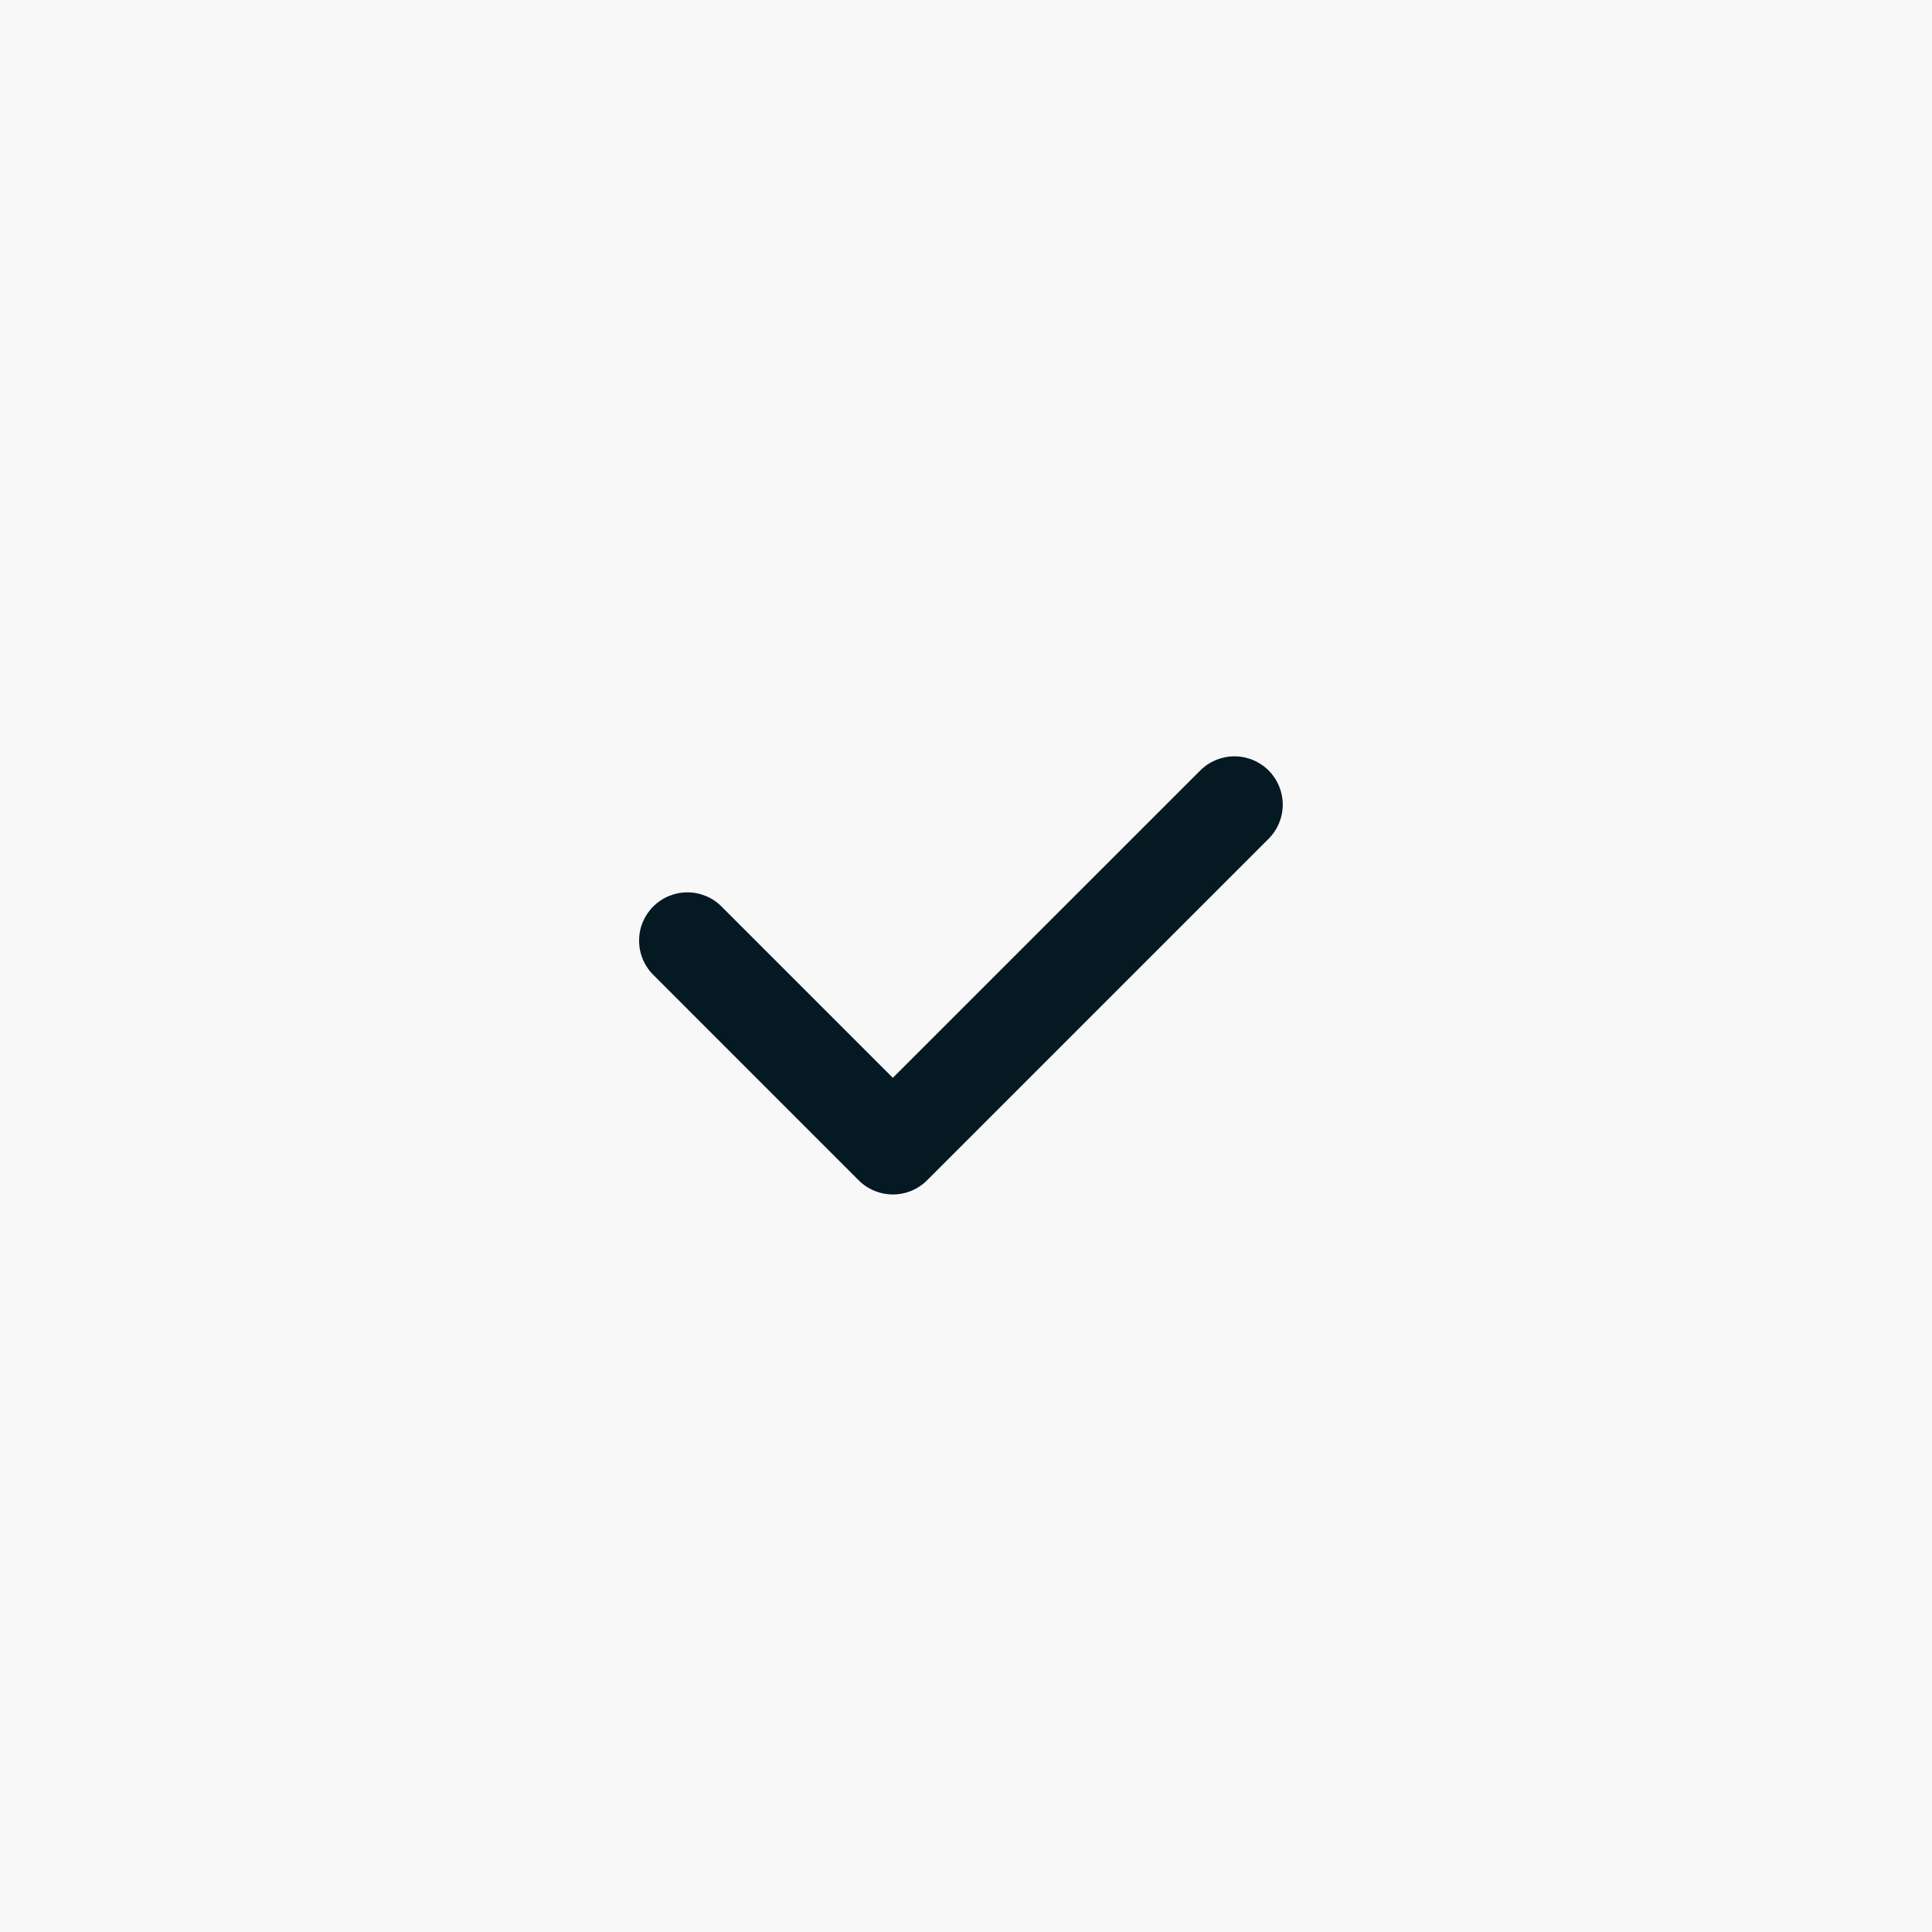
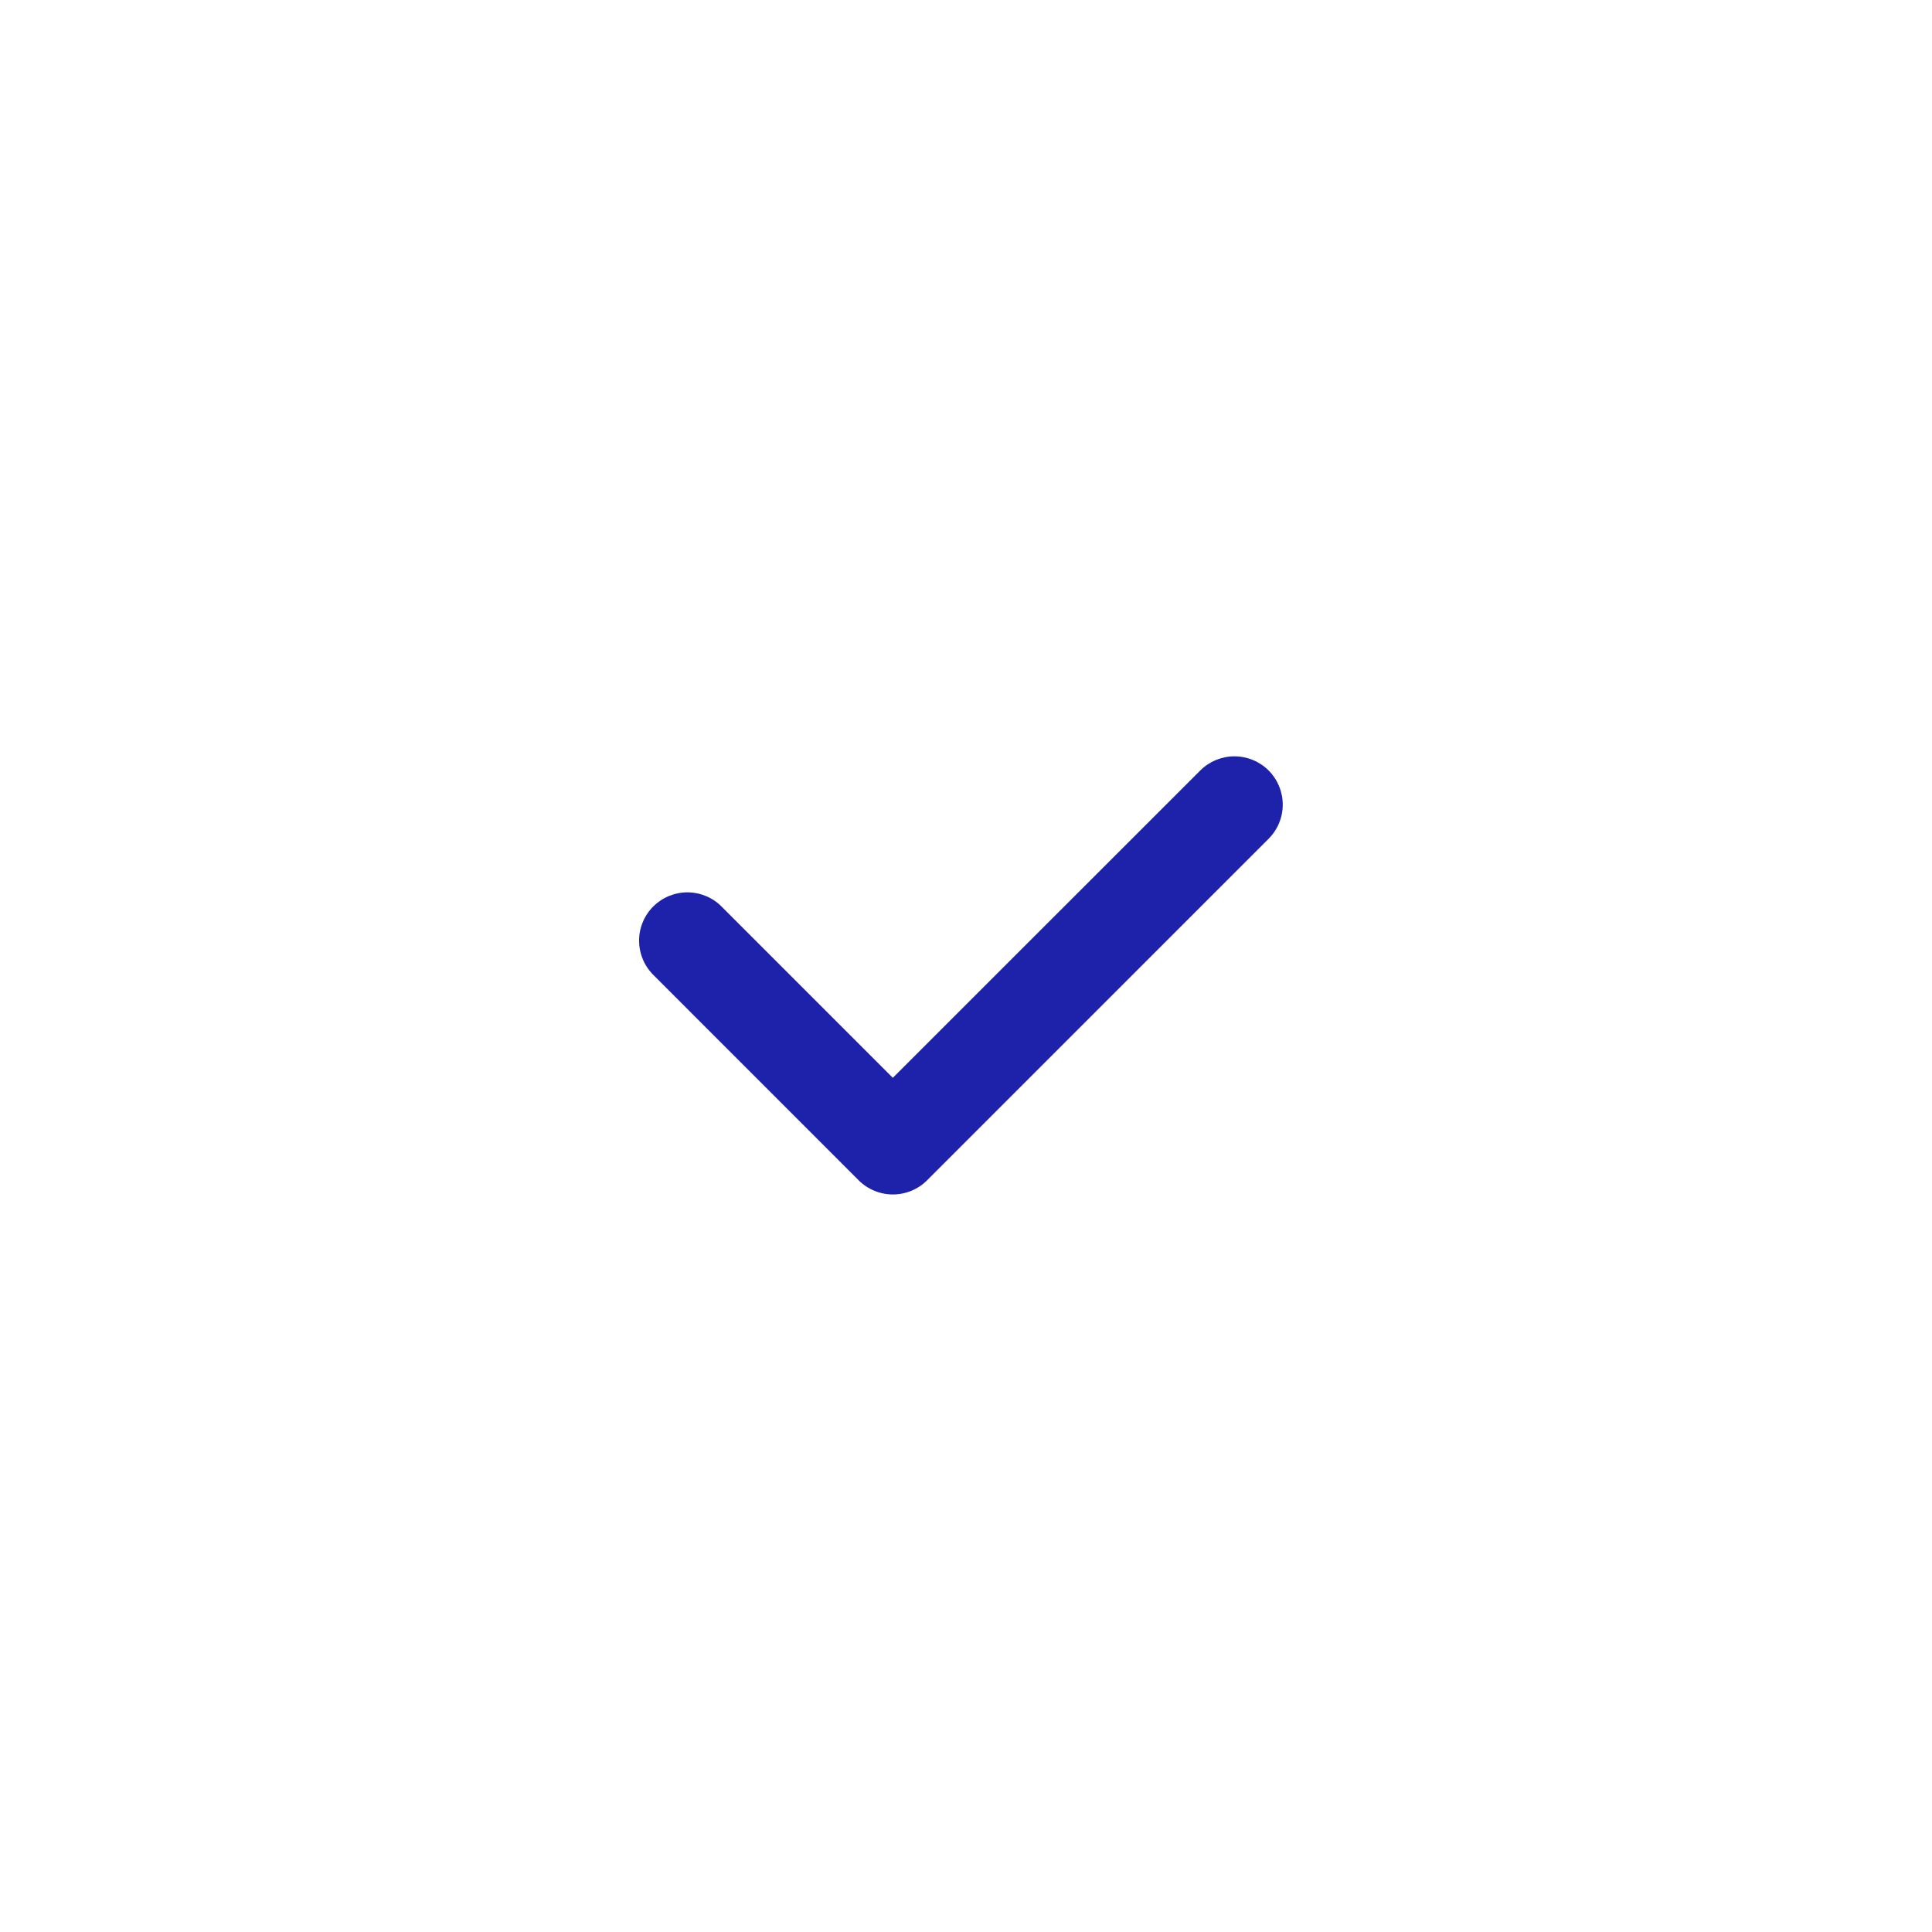
<svg xmlns="http://www.w3.org/2000/svg" width="40" height="40" viewBox="0 0 40 40" fill="none">
-   <rect width="40" height="40" fill="#F8F8F8" />
-   <path d="M18.486 24.73C18.355 24.73 18.225 24.704 18.104 24.654C17.982 24.604 17.872 24.531 17.779 24.438L13.537 20.195C13.442 20.103 13.365 19.992 13.313 19.87C13.26 19.748 13.233 19.617 13.232 19.485C13.23 19.352 13.255 19.22 13.306 19.097C13.356 18.974 13.43 18.863 13.524 18.768C13.618 18.675 13.729 18.6 13.852 18.55C13.975 18.5 14.107 18.474 14.239 18.475C14.372 18.476 14.503 18.504 14.626 18.556C14.748 18.608 14.858 18.684 14.95 18.78L18.485 22.315L24.85 15.952C25.038 15.764 25.292 15.659 25.557 15.659C25.823 15.659 26.077 15.764 26.265 15.951C26.452 16.139 26.558 16.393 26.558 16.659C26.558 16.924 26.453 17.178 26.265 17.366L19.193 24.438C19.1 24.531 18.99 24.604 18.869 24.654C18.747 24.704 18.617 24.73 18.486 24.73Z" fill="#051923" />
+   <path d="M18.486 24.73C18.355 24.73 18.225 24.704 18.104 24.654C17.982 24.604 17.872 24.531 17.779 24.438L13.537 20.195C13.442 20.103 13.365 19.992 13.313 19.87C13.26 19.748 13.233 19.617 13.232 19.485C13.23 19.352 13.255 19.22 13.306 19.097C13.356 18.974 13.43 18.863 13.524 18.768C13.618 18.675 13.729 18.6 13.852 18.55C13.975 18.5 14.107 18.474 14.239 18.475C14.372 18.476 14.503 18.504 14.626 18.556C14.748 18.608 14.858 18.684 14.95 18.78L18.485 22.315L24.85 15.952C25.038 15.764 25.292 15.659 25.557 15.659C25.823 15.659 26.077 15.764 26.265 15.951C26.452 16.139 26.558 16.393 26.558 16.659C26.558 16.924 26.453 17.178 26.265 17.366L19.193 24.438C19.1 24.531 18.99 24.604 18.869 24.654C18.747 24.704 18.617 24.73 18.486 24.73Z" fill="#1E22AA" />
</svg>
